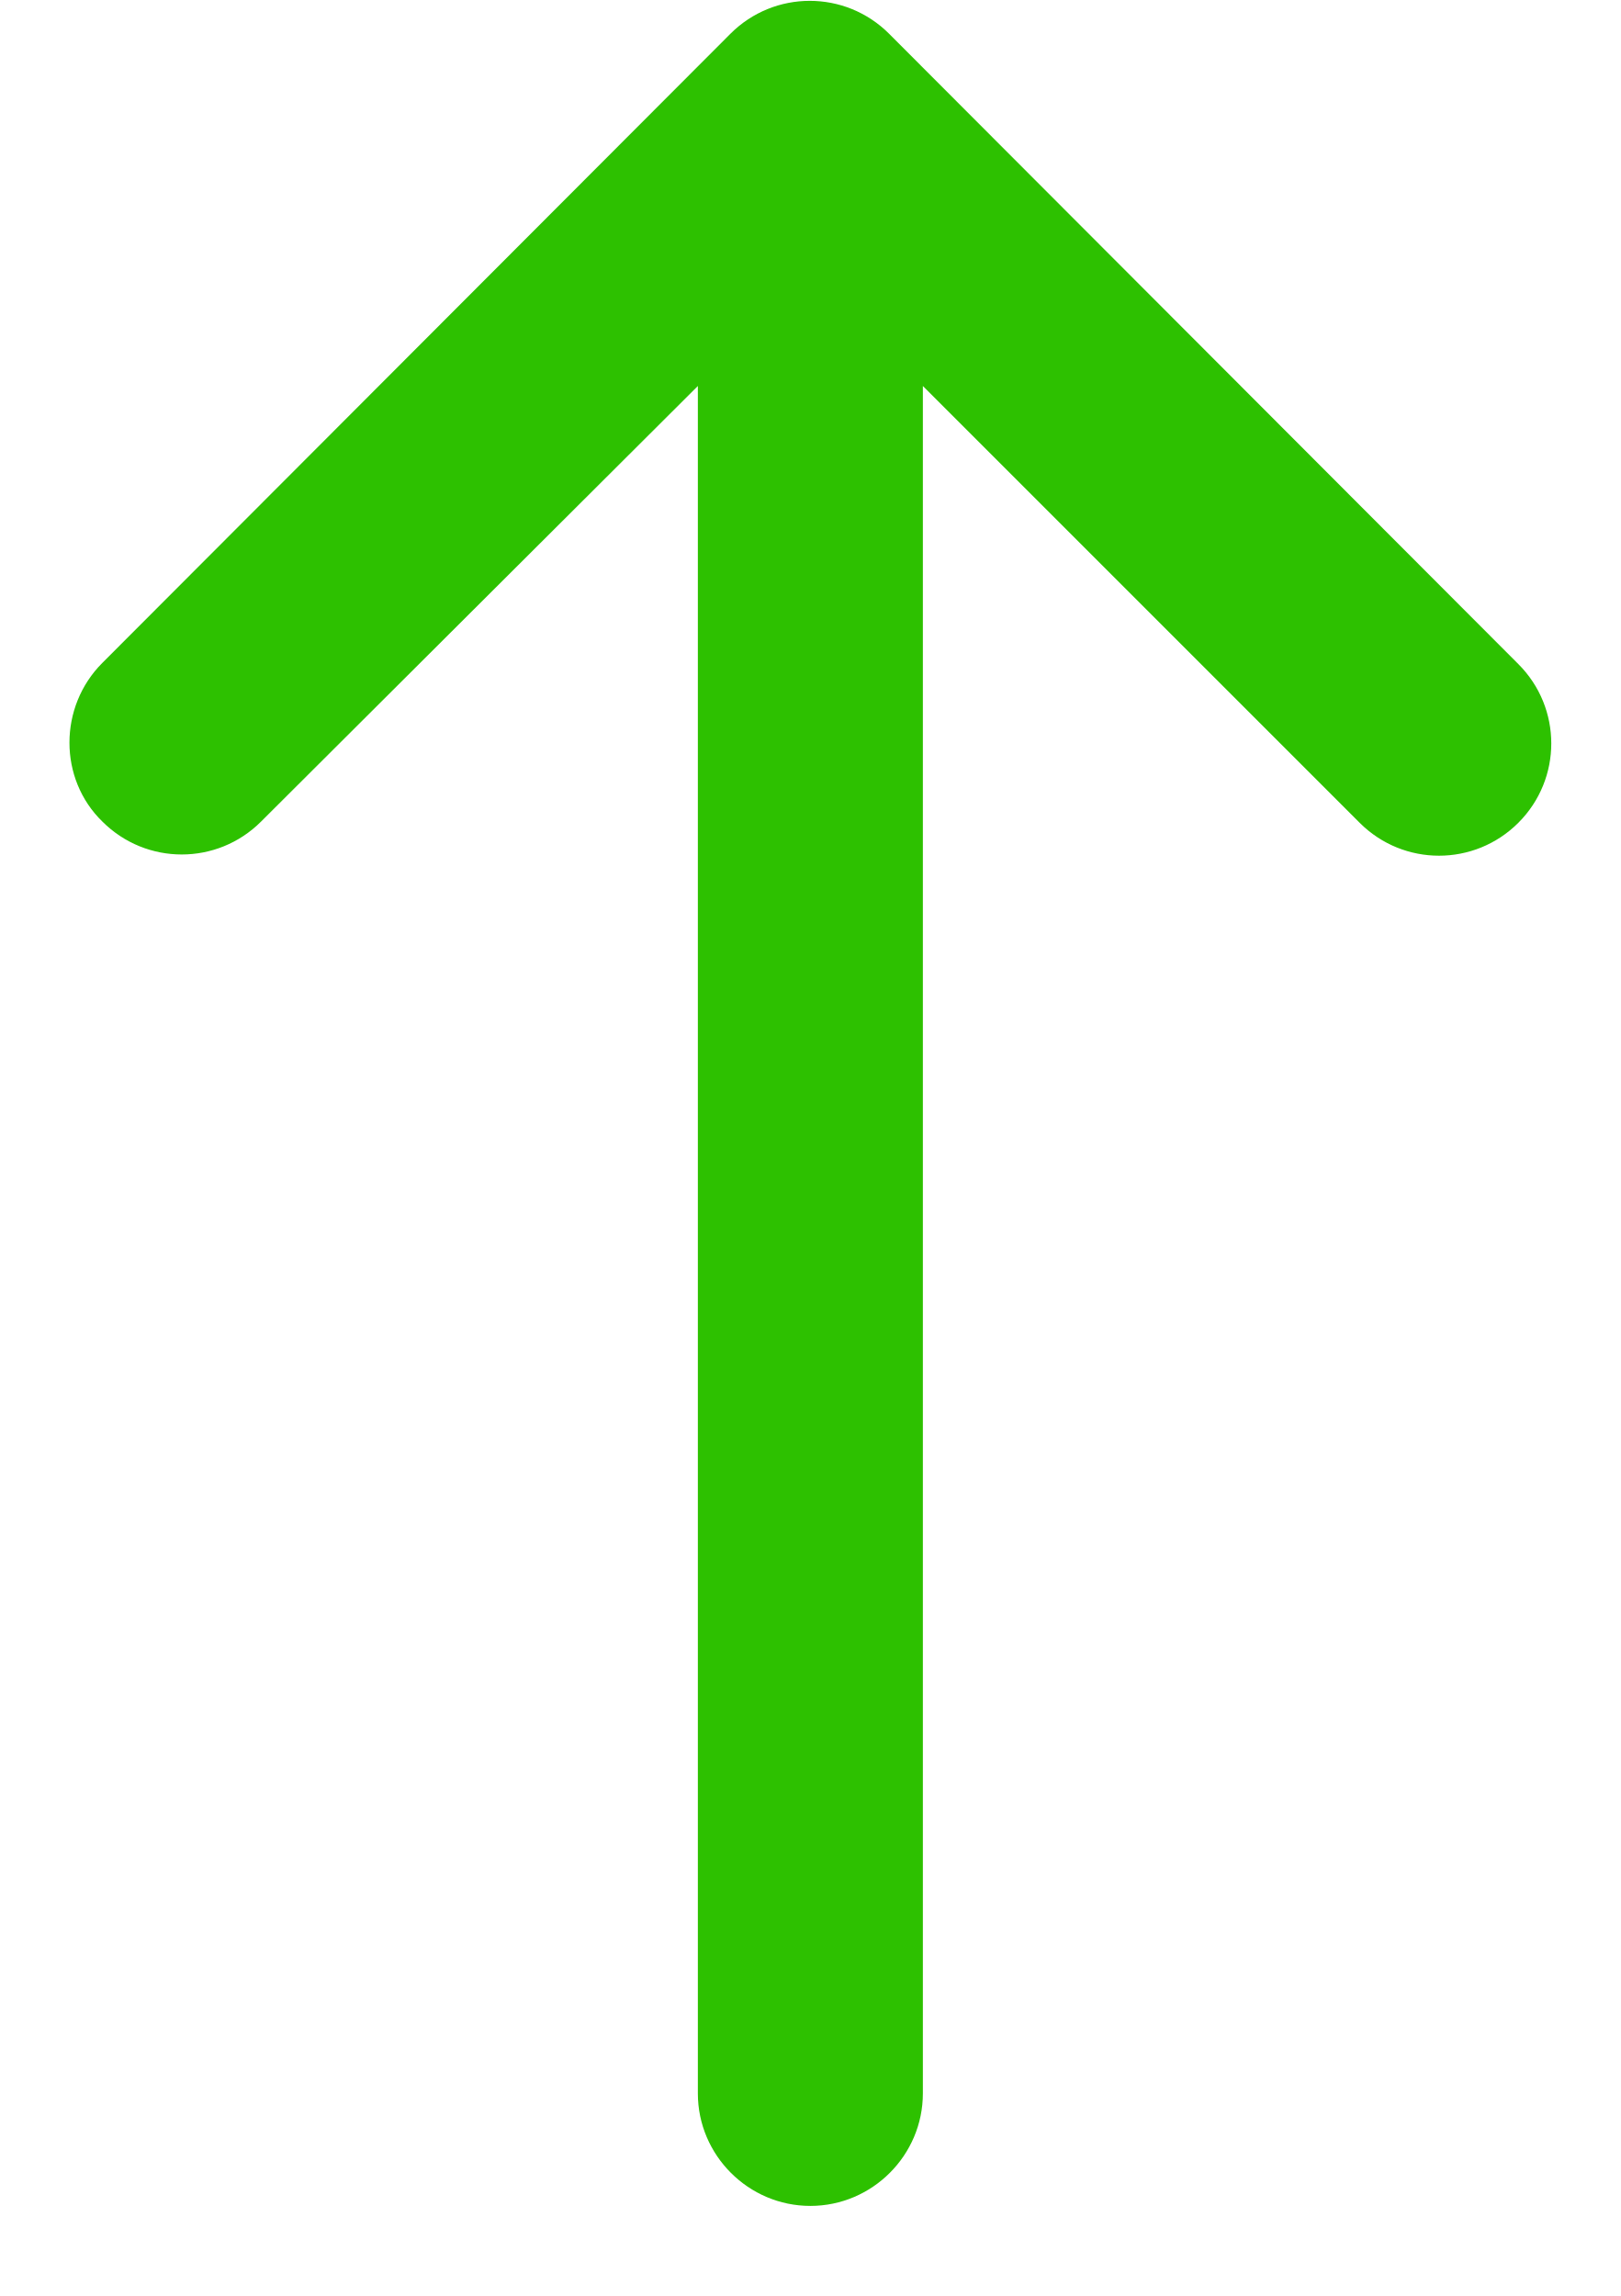
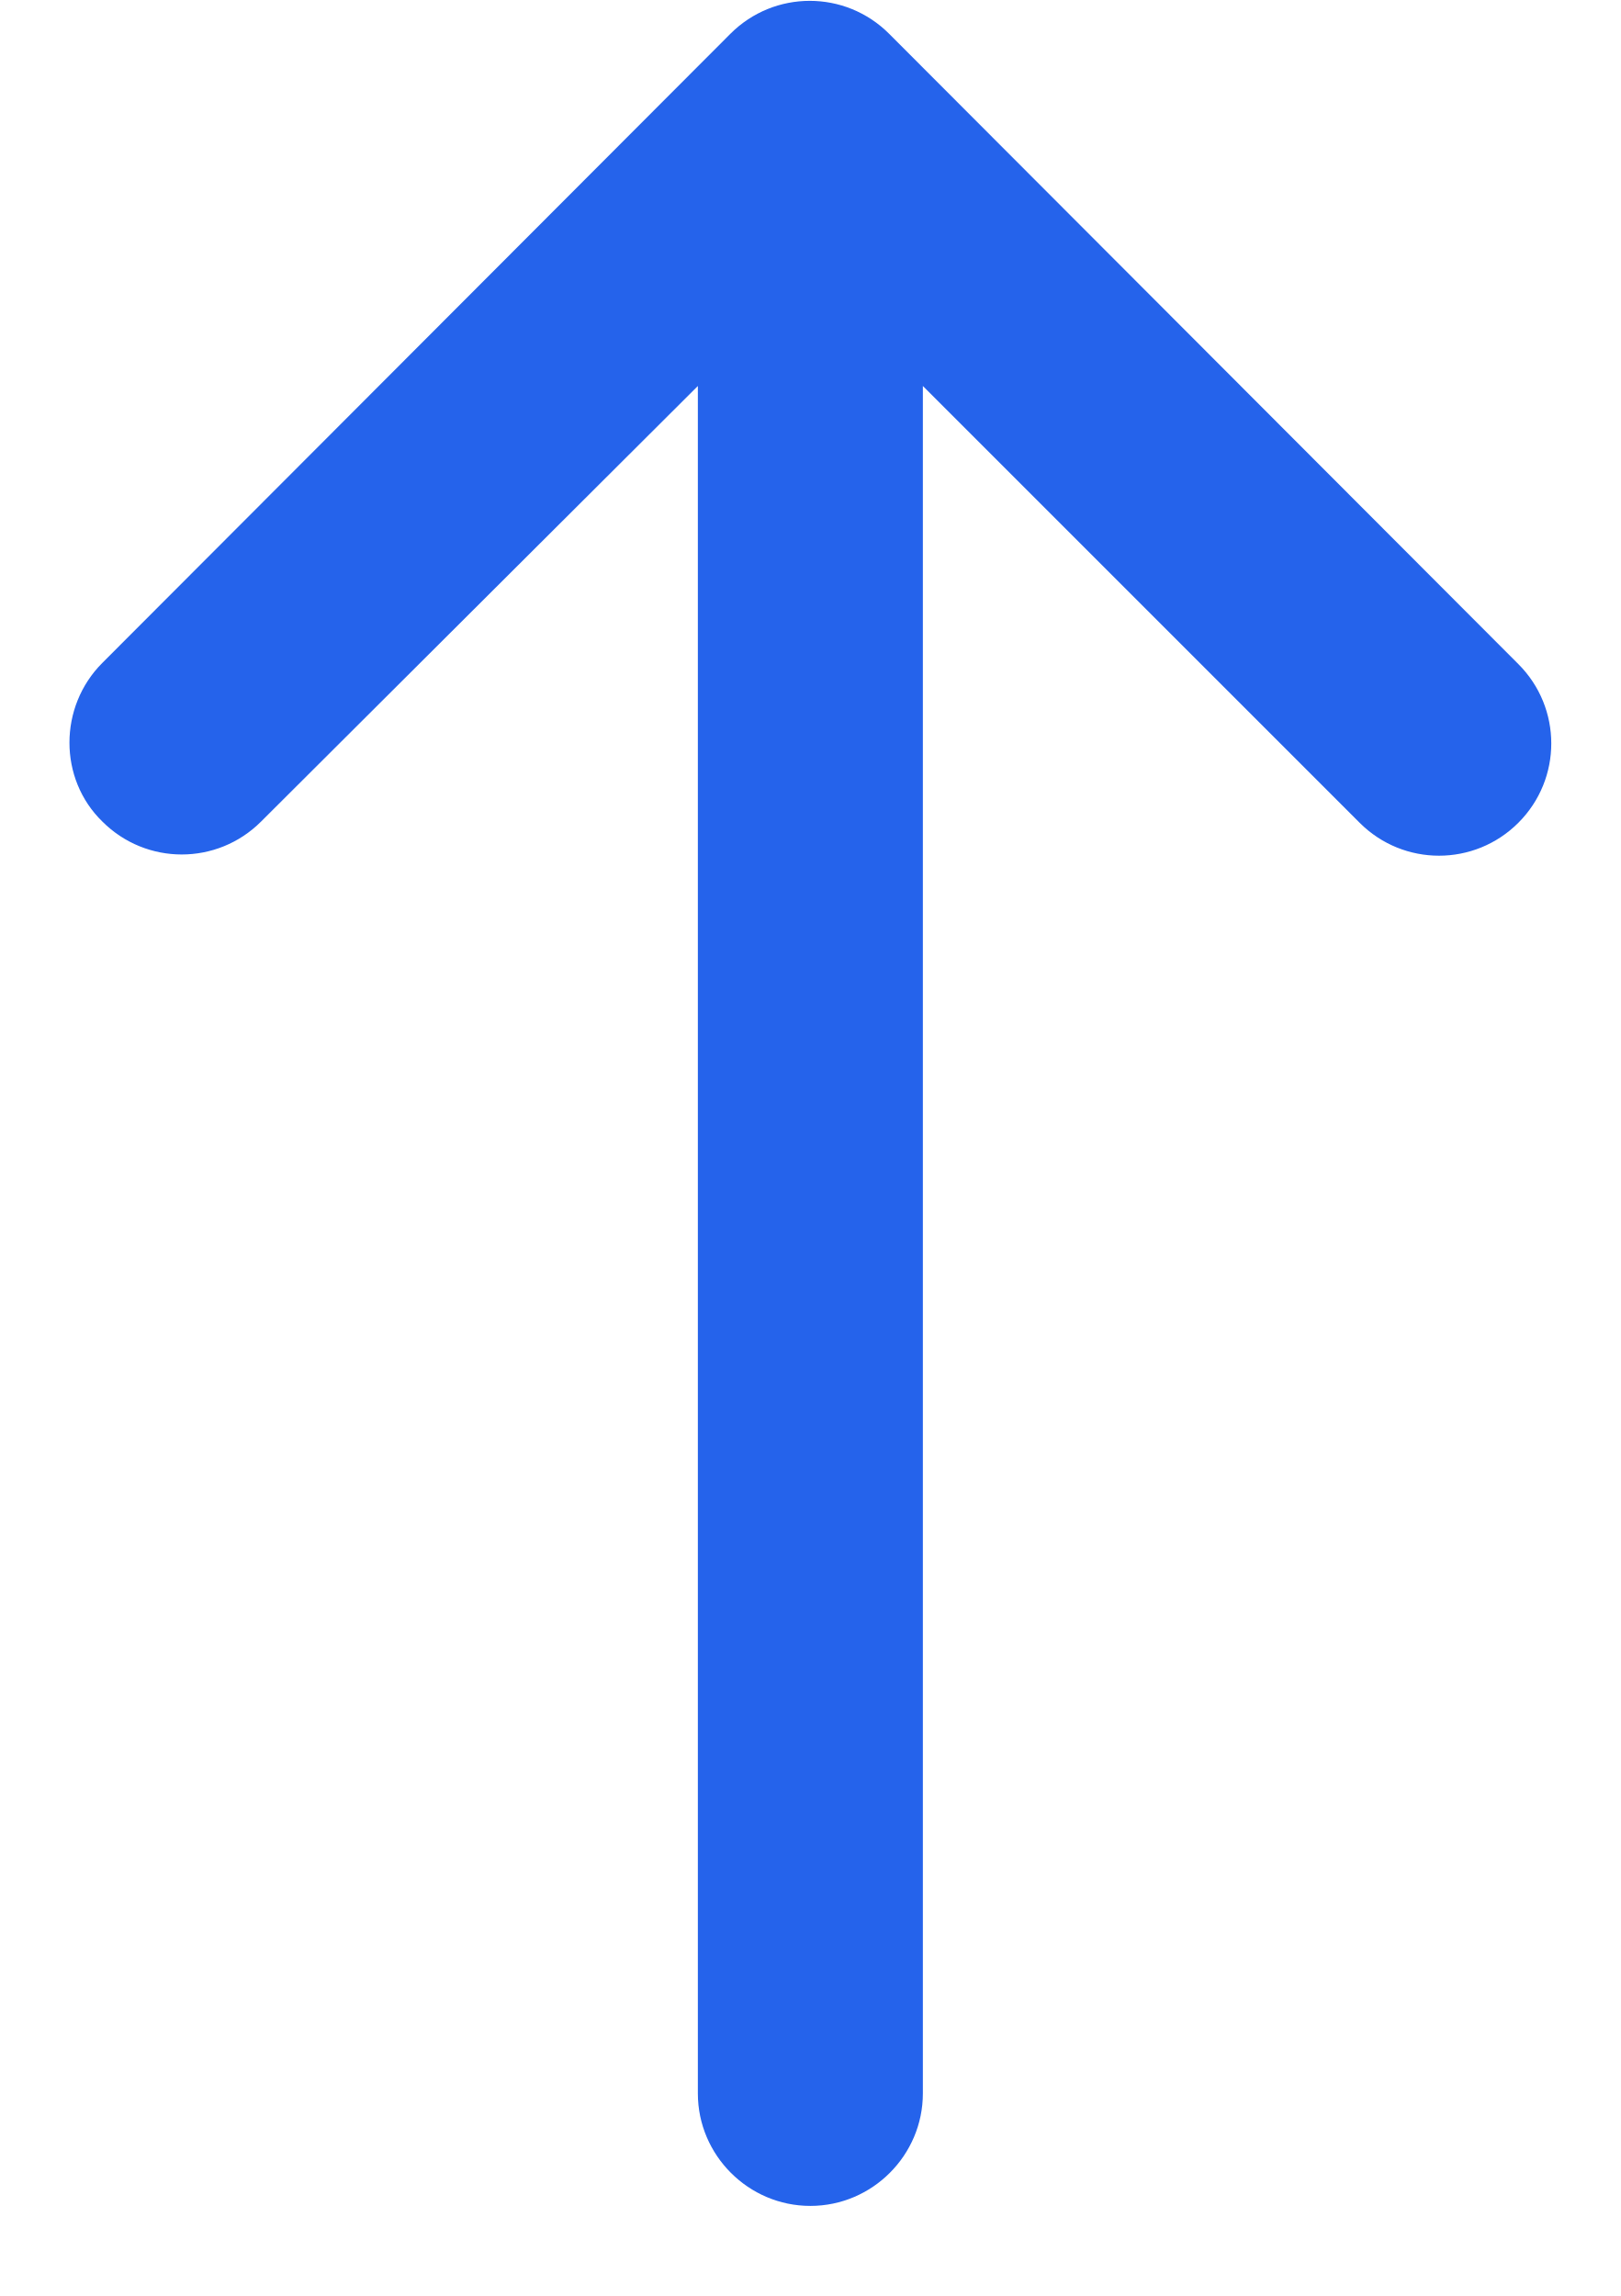
<svg xmlns="http://www.w3.org/2000/svg" width="12" height="17" viewBox="0 0 12 17" fill="none">
  <path d="M0.758 6.083C1.083 6.408 1.608 6.408 1.933 6.083L5.167 2.858V15.5C5.167 15.958 5.542 16.333 6 16.333C6.458 16.333 6.833 15.958 6.833 15.5V2.858L10.067 6.092C10.392 6.417 10.917 6.417 11.242 6.092C11.567 5.767 11.567 5.242 11.242 4.917L6.583 0.25C6.258 -0.075 5.733 -0.075 5.408 0.25L0.758 4.908C0.433 5.233 0.433 5.767 0.758 6.083Z" fill="url(#paint0_linear)" />
  <defs>
    <linearGradient id="paint0_linear" x1="9.931" y1="3.342" x2="1.934" y2="4.335" gradientUnits="userSpaceOnUse">
-       <stop stop-color="#2DC100" />
-       <stop offset="1" stop-color="#2DC100" />
+       <stop stop-color="#2563EB" />
+       <stop offset="1" stop-color="#2563EB" />
    </linearGradient>
  </defs>
</svg>
